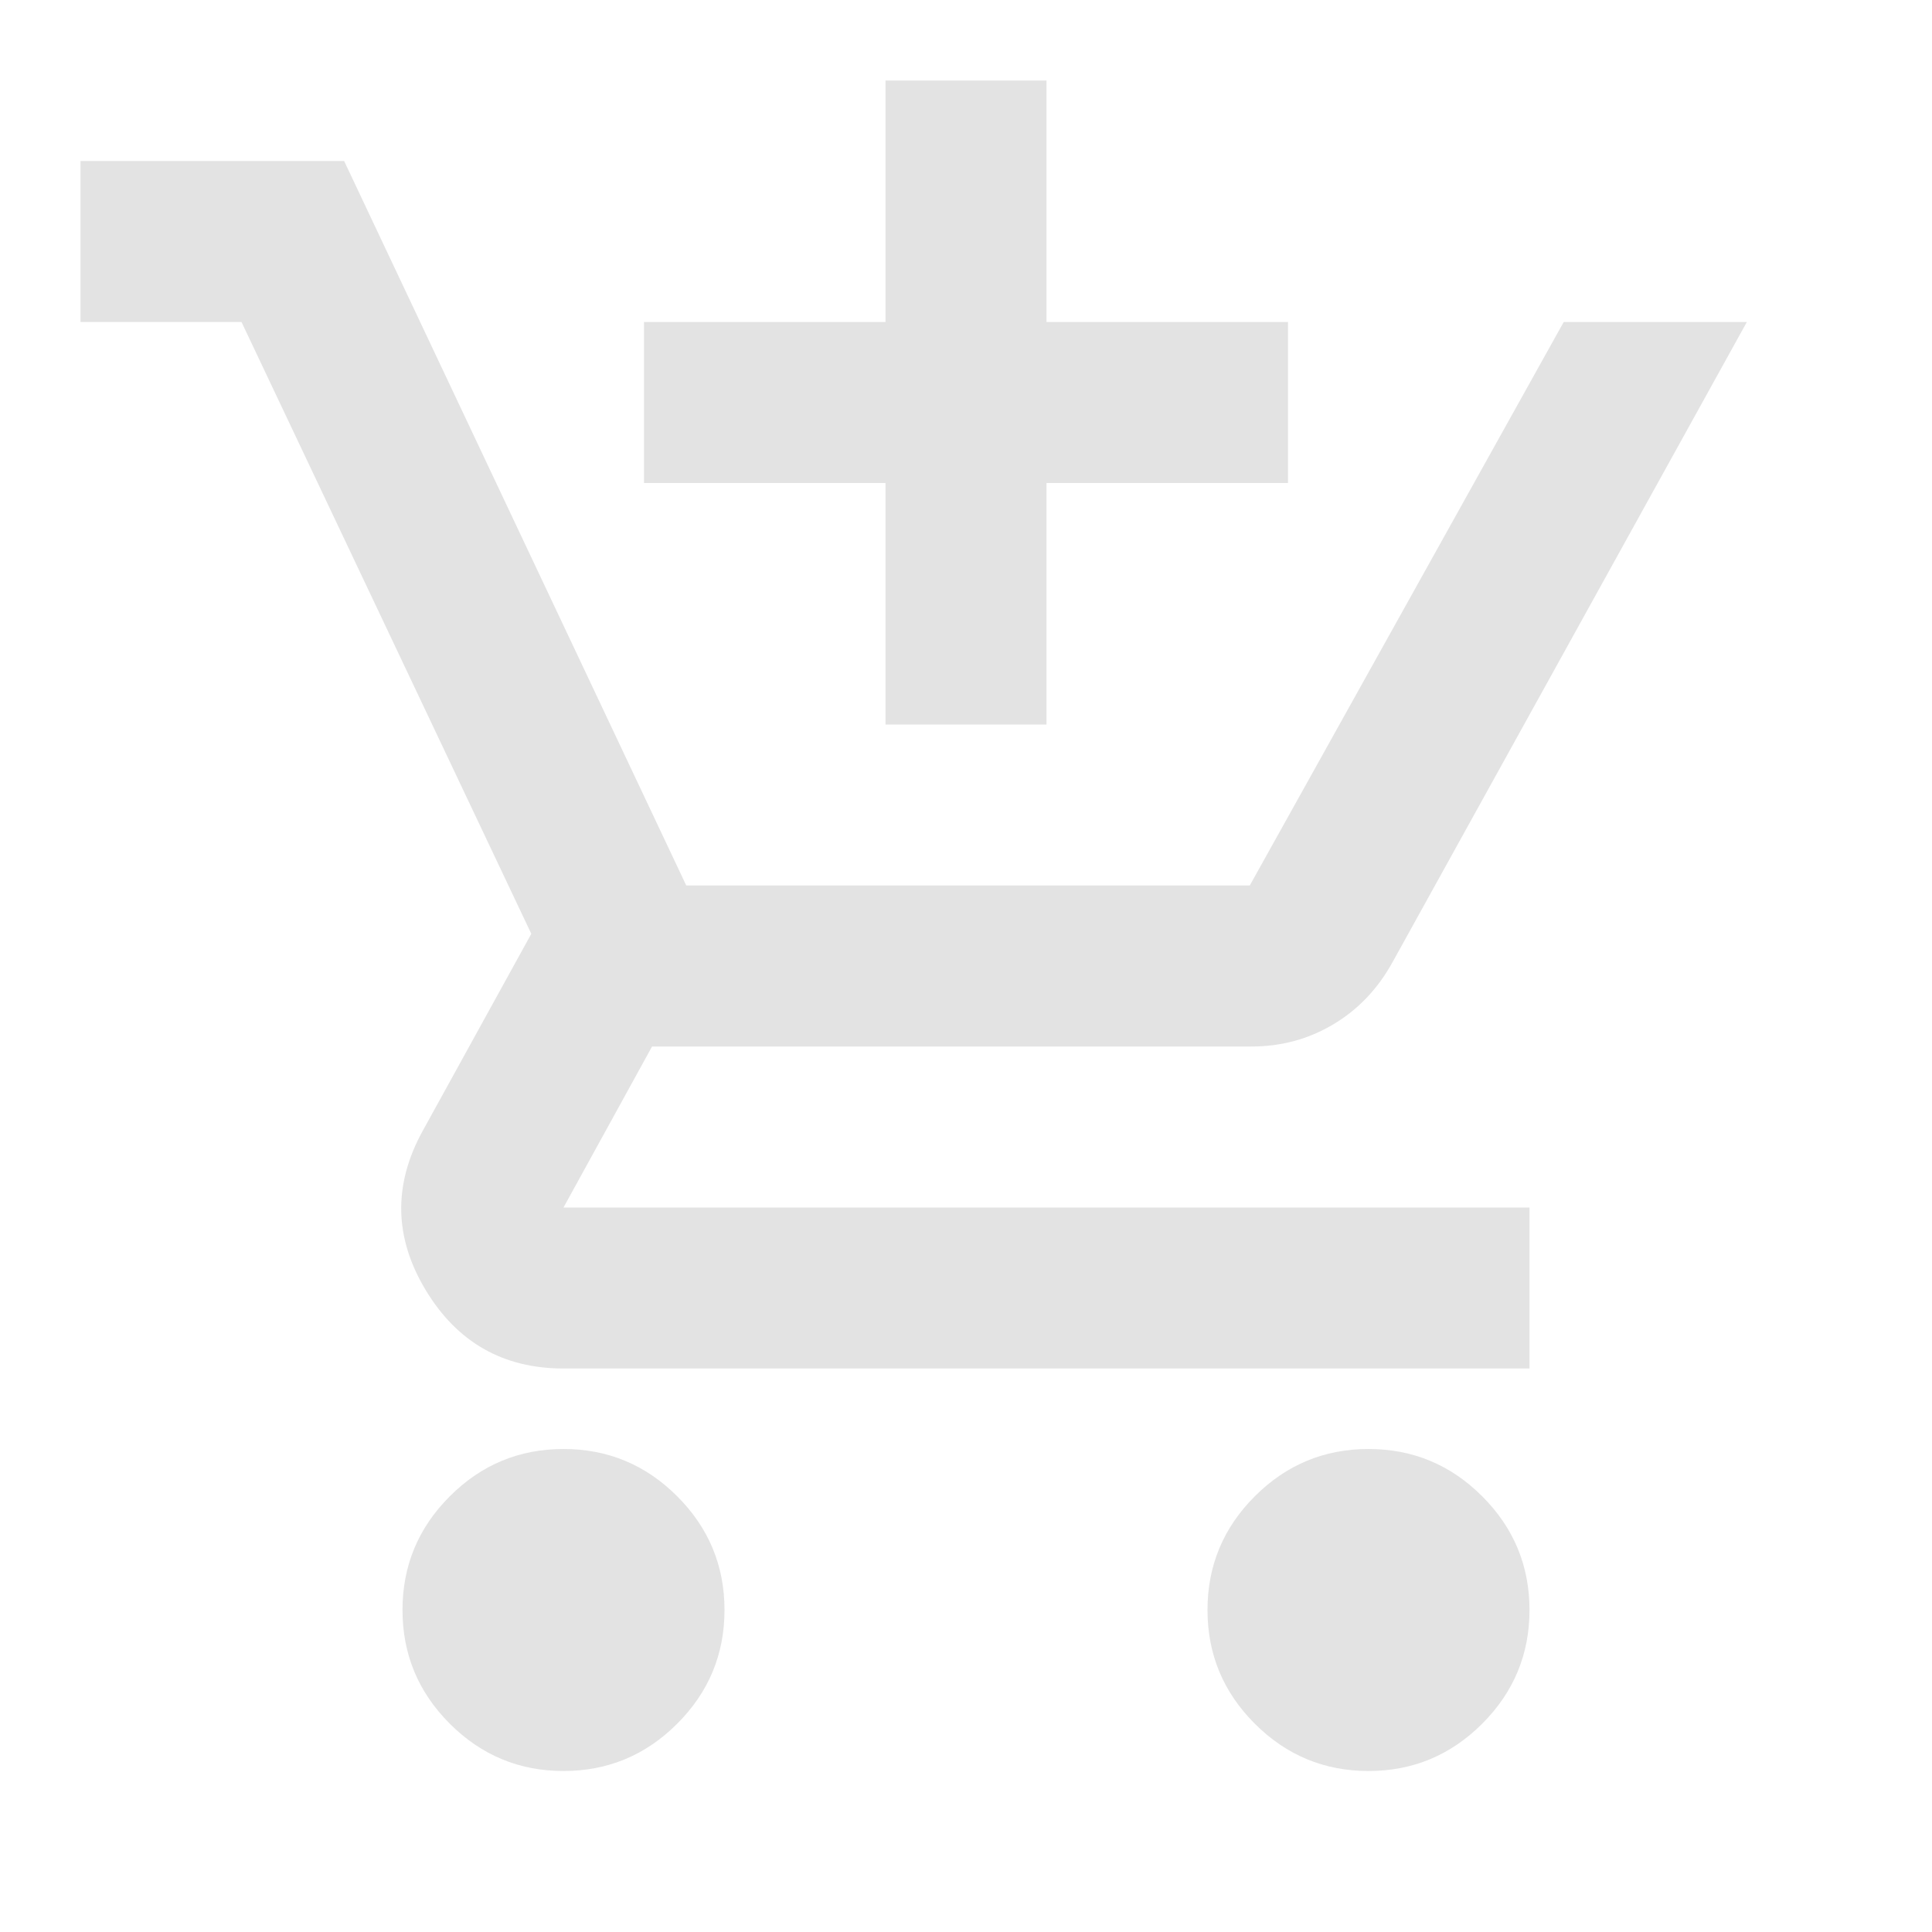
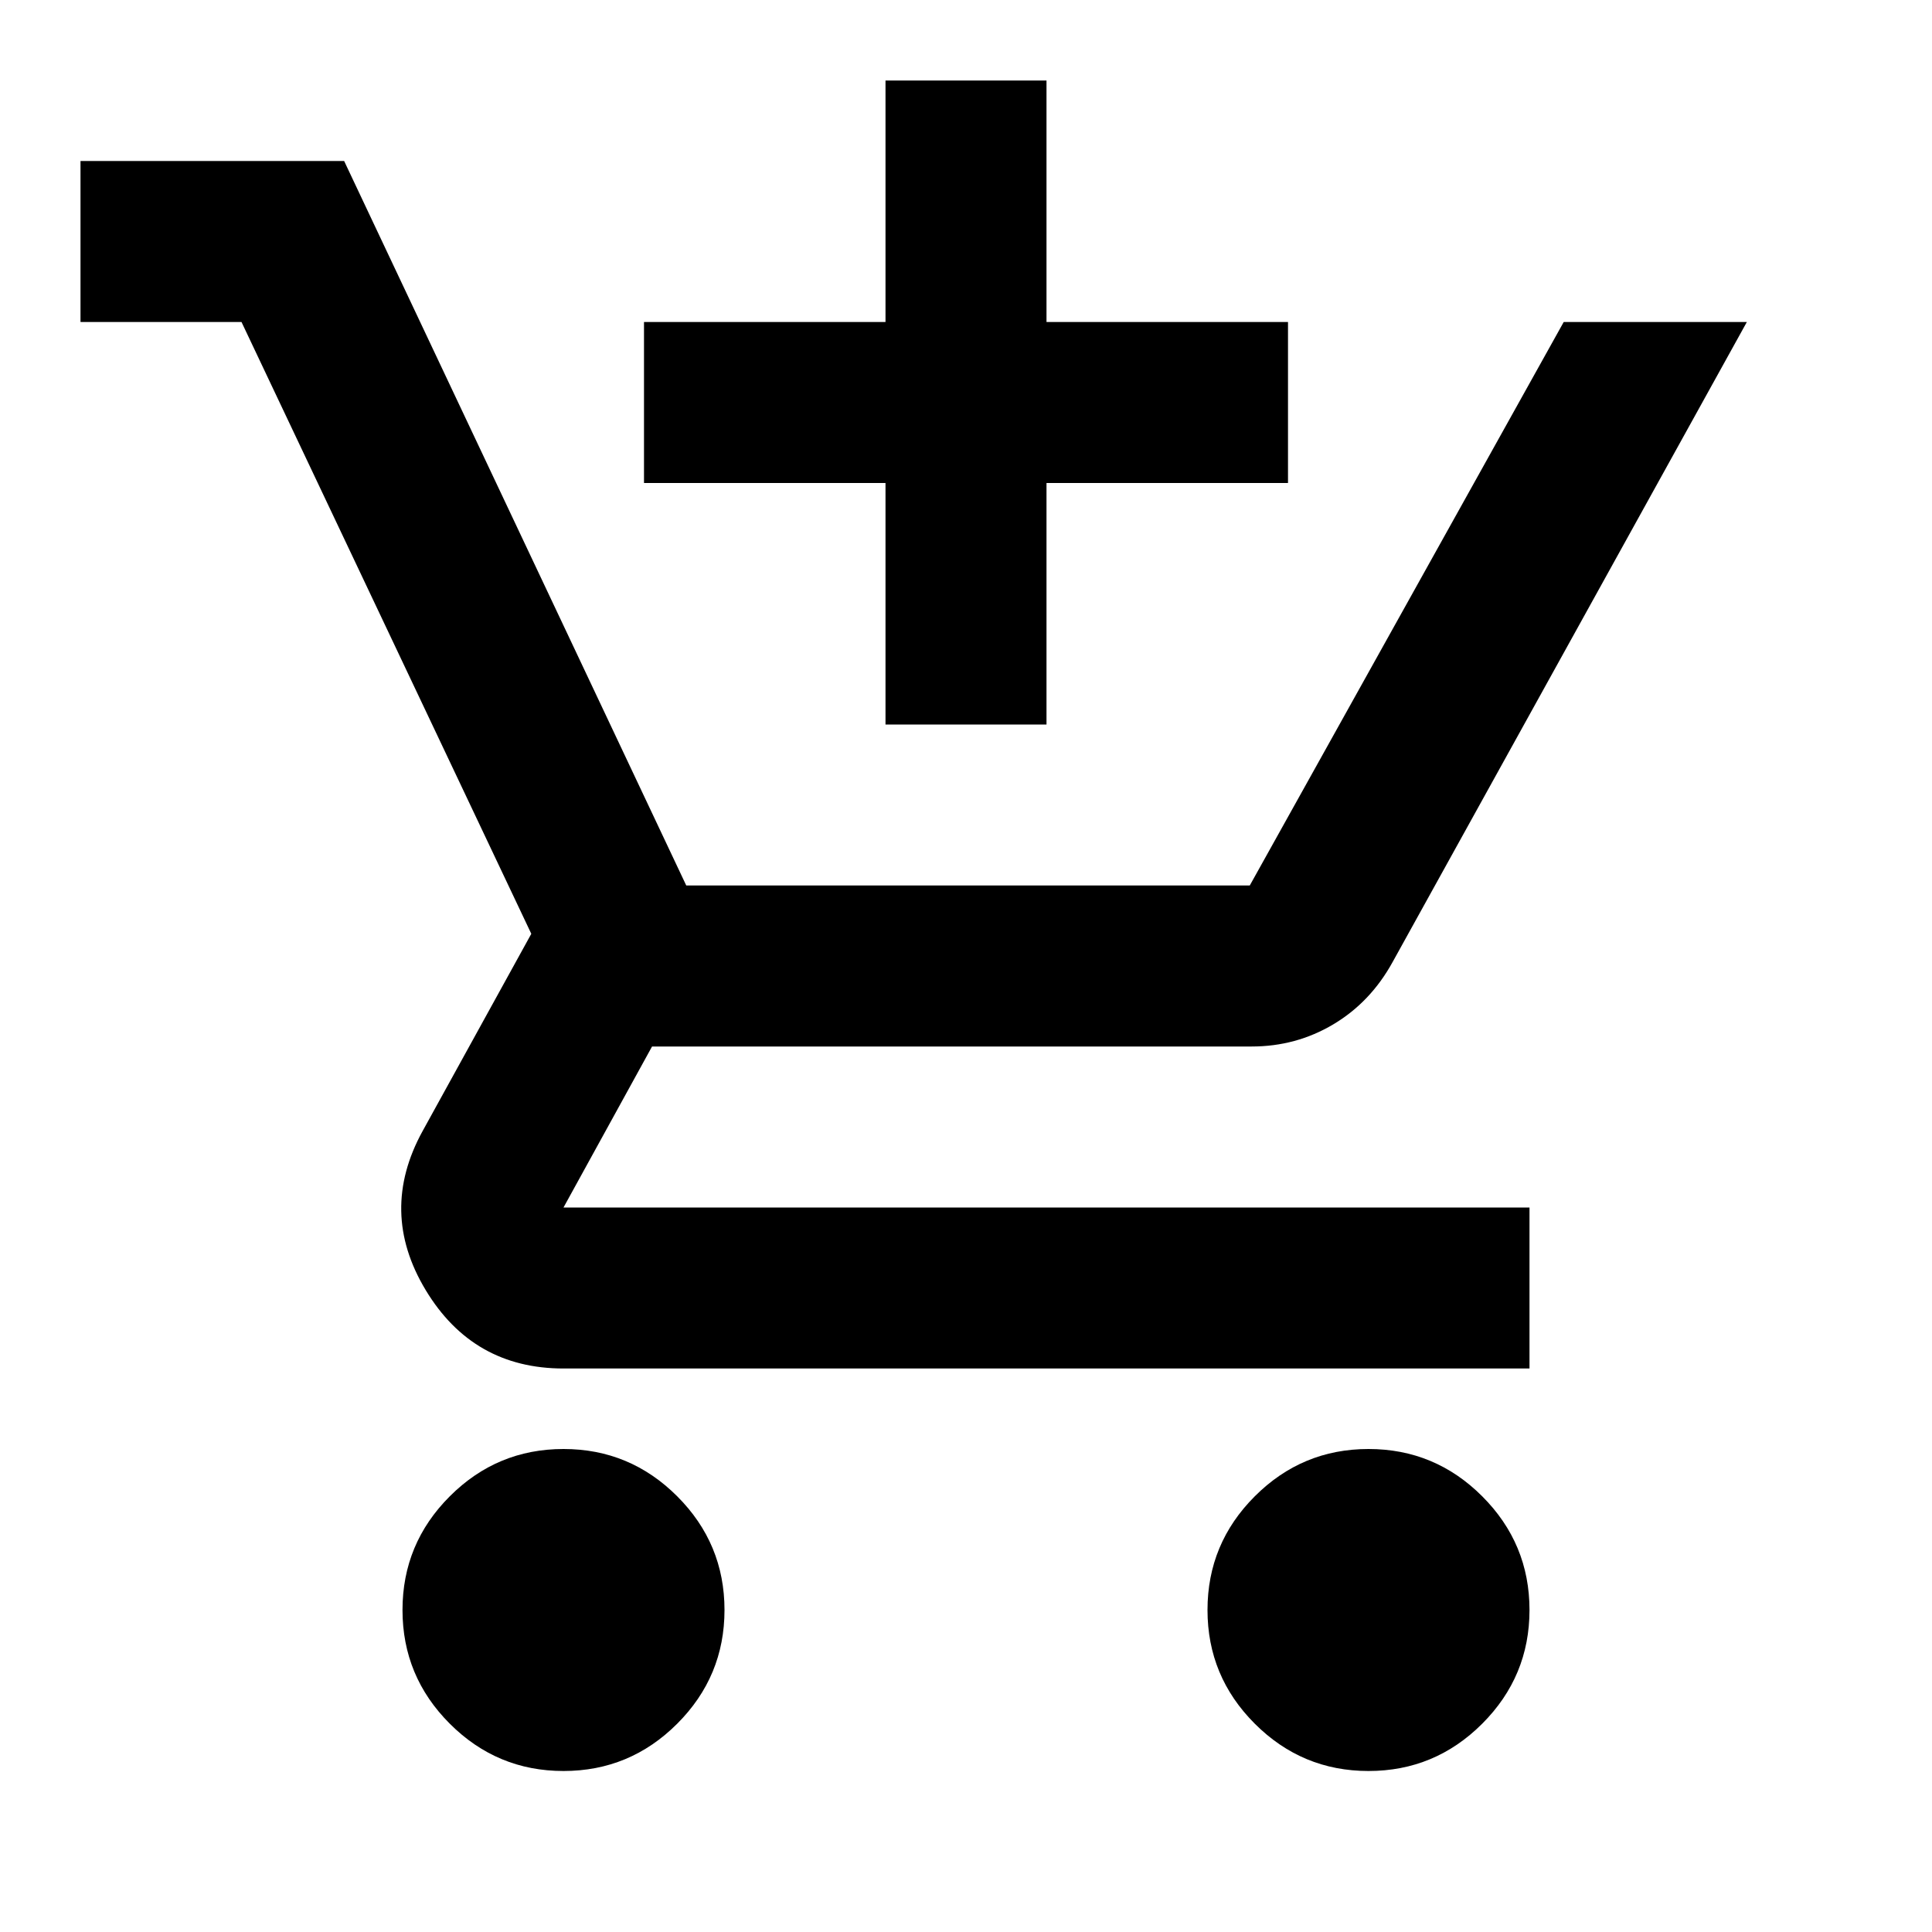
- <svg xmlns="http://www.w3.org/2000/svg" height="24px" viewBox="0 -960 960 960" width="24px" fill="#e3e3e3">
+ <svg xmlns="http://www.w3.org/2000/svg" viewBox="0 -960 960 960" fill="currentColor">
  <path d="M440-600v-120H320v-80h120v-120h80v120h120v80H520v120h-80ZM223.5-103.5Q200-127 200-160t23.5-56.5Q247-240 280-240t56.5 23.5Q360-193 360-160t-23.5 56.5Q313-80 280-80t-56.5-23.5Zm400 0Q600-127 600-160t23.5-56.5Q647-240 680-240t56.5 23.5Q760-193 760-160t-23.5 56.5Q713-80 680-80t-56.5-23.5ZM40-800v-80h131l170 360h280l156-280h91L692-482q-11 20-29.5 31T622-440H324l-44 80h480v80H280q-45 0-68.5-39t-1.5-79l54-98-144-304H40Z" />
</svg>
